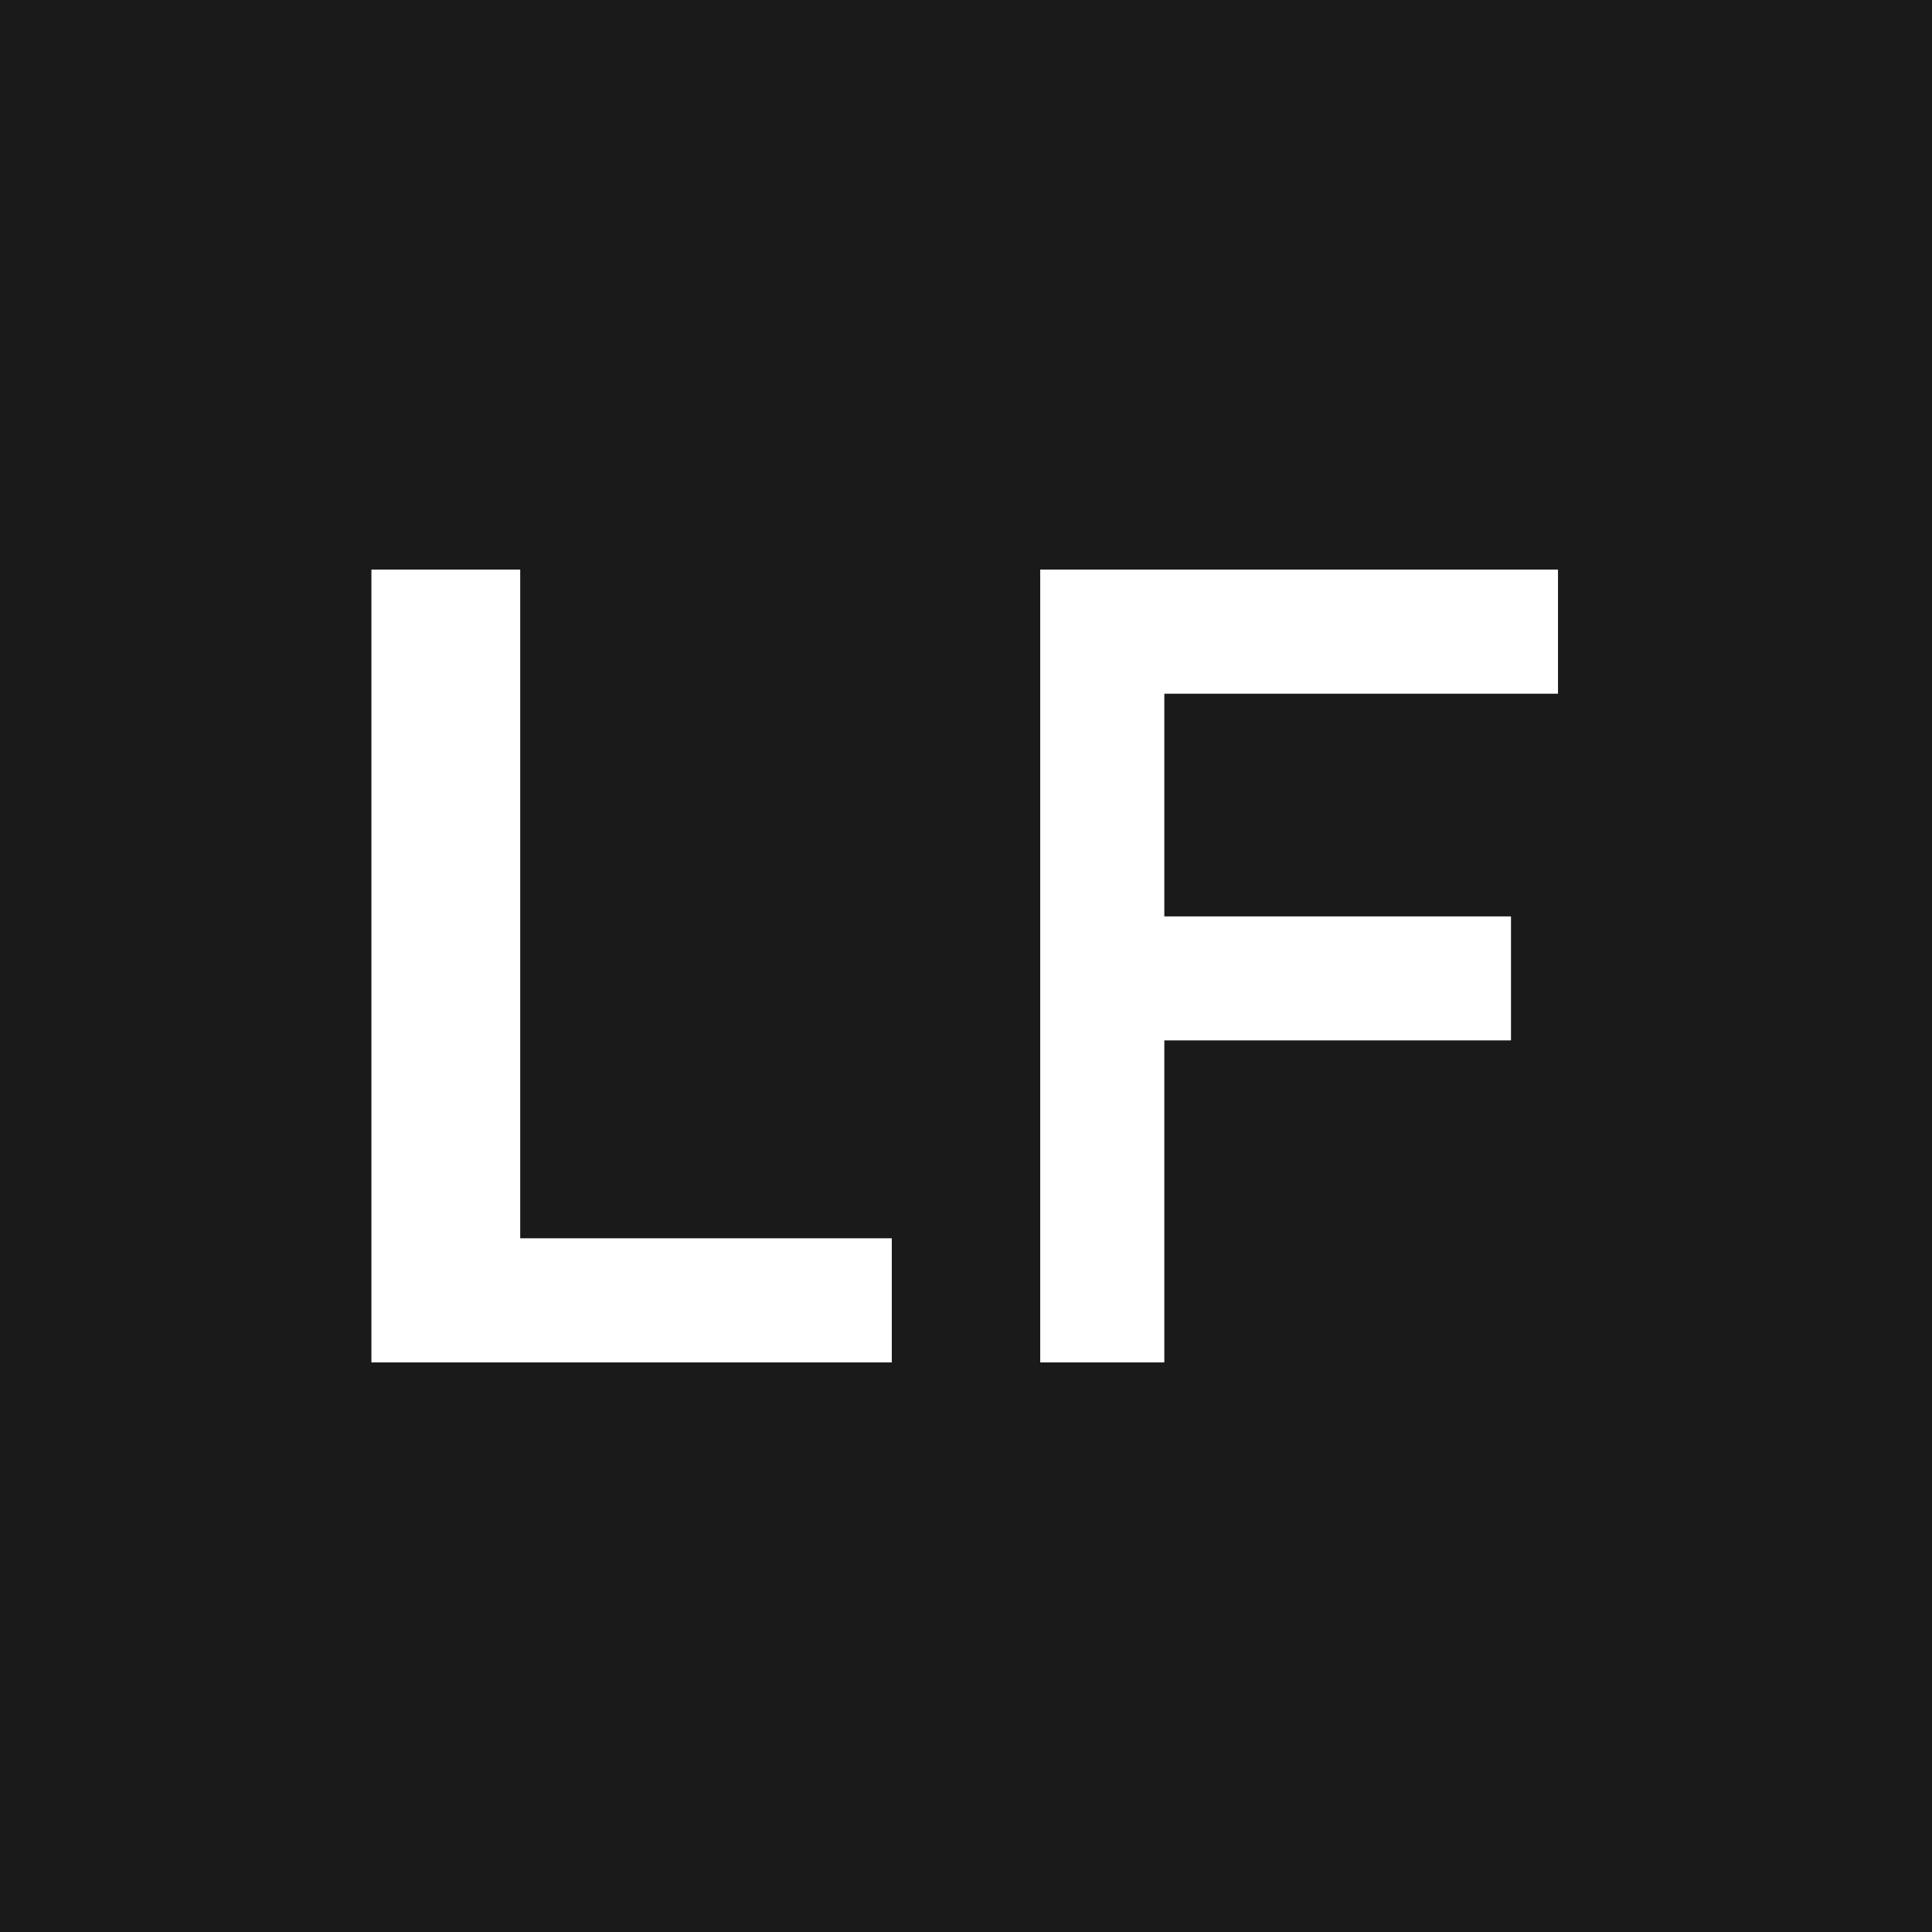
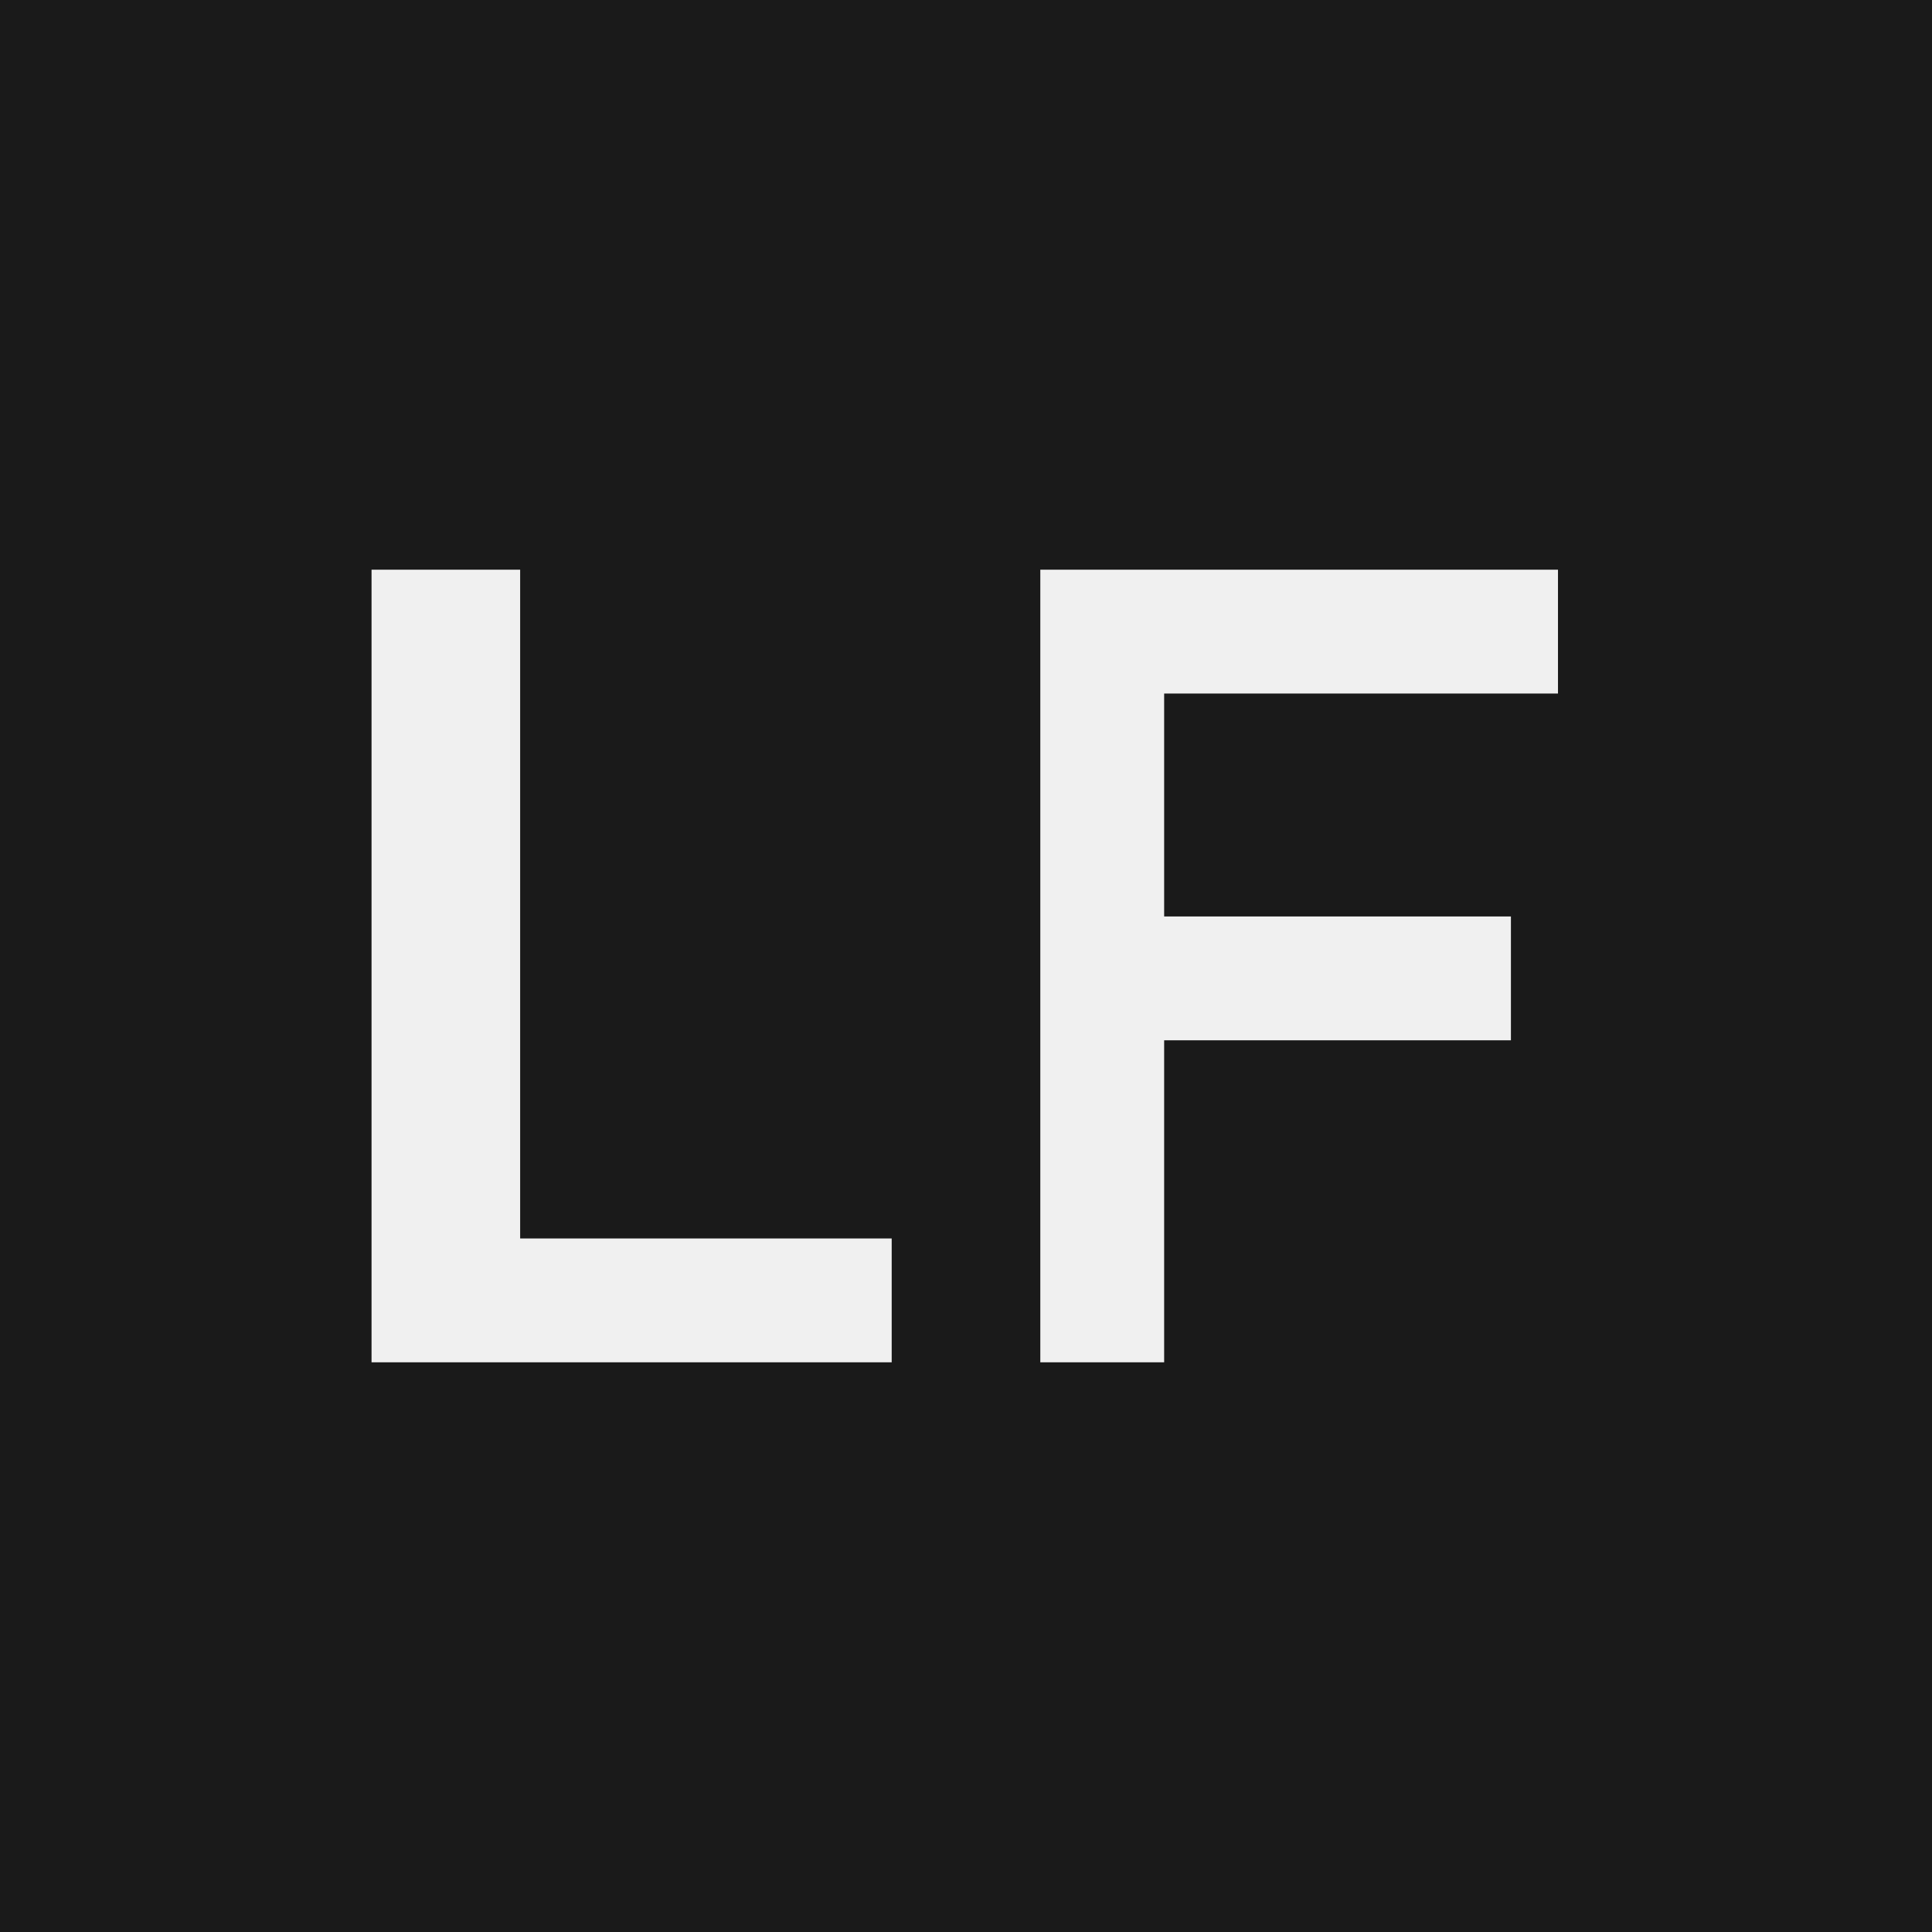
<svg xmlns="http://www.w3.org/2000/svg" version="1.1" id="Layer_1" x="0px" y="0px" viewBox="0 0 78 78" style="enable-background:new 0 0 78 78;" xml:space="preserve">
  <style type="text/css">
	.st0{fill:#1A1A1A;}
- 	.st1{fill:#FFFFFF;}
+ 	.st1{fill:transparent;}
</style>
  <g id="XMLID_1_">
    <path id="XMLID_10_" class="st0" d="M0,0v78h78V0H0z M36,55H15V23h6v27h15V55z M62.9,28H47v9h14v5H47v13h-5V23h20.9L62.9,28z" />
    <polygon id="XMLID_12_" class="st1" points="21,23 15,23 15,55 36,55 36,50 21,50  " />
    <polygon id="XMLID_13_" class="st1" points="42,55 47,55 47,42 61,42 61,37 47,37 47,28 62.9,28 62.9,23 42,23  " />
  </g>
</svg>
